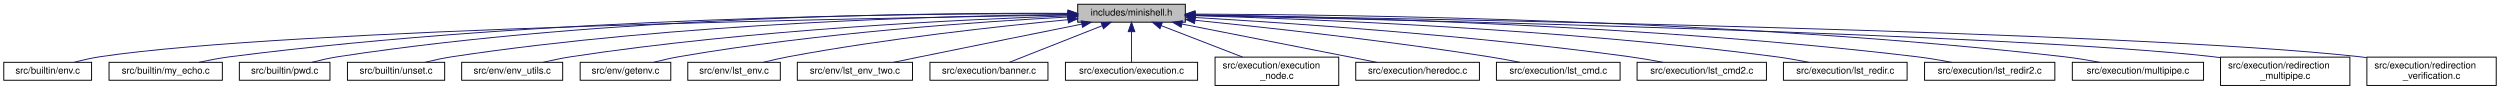
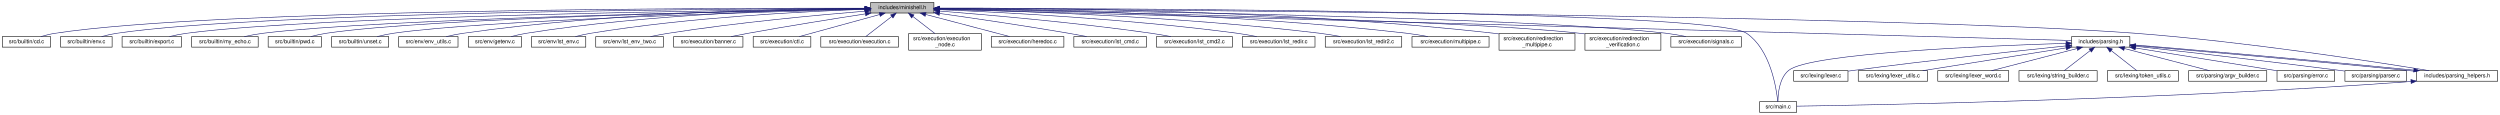
- <svg xmlns="http://www.w3.org/2000/svg" xmlns:xlink="http://www.w3.org/1999/xlink" width="2648pt" height="95pt" viewBox="0.00 0.00 2648.00 95.00">
-   <g id="graph0" class="graph" transform="scale(1 1) rotate(0) translate(4 91)">
+ <svg xmlns="http://www.w3.org/2000/svg" xmlns:xlink="http://www.w3.org/1999/xlink" width="4510pt" height="207pt" viewBox="0.00 0.00 4509.50 207.00">
+   <g id="graph0" class="graph" transform="scale(1 1) rotate(0) translate(4 203)">
    <g id="node1" class="node">
      <g id="a_node1">
        <a xlink:title=" ">
-           <polygon fill="#bfbfbf" stroke="black" points="1137.5,-67.5 1137.5,-86.5 1251.5,-86.5 1251.5,-67.5 1137.5,-67.5" />
-           <text text-anchor="middle" x="1194.5" y="-74.5" font-family="Helvetica,sans-Serif" font-size="10.00">includes/minishell.h</text>
+           <polygon fill="#bfbfbf" stroke="black" points="1566.5,-179.5 1566.5,-198.5 1680.5,-198.5 1680.5,-179.5 1566.5,-179.5" />
+           <text text-anchor="middle" x="1623.5" y="-186.5" font-family="Helvetica,sans-Serif" font-size="10.00">includes/minishell.h</text>
        </a>
      </g>
    </g>
    <g id="node2" class="node">
      <g id="a_node2">
-         <a xlink:href="env_8c.html" target="_top" xlink:title=" ">
-           <polygon fill="none" stroke="black" points="0,-6 0,-25 93,-25 93,-6 0,-6" />
-           <text text-anchor="middle" x="46.5" y="-13" font-family="Helvetica,sans-Serif" font-size="10.00">src/builtin/env.c</text>
+         <a xlink:href="cd_8c.html" target="_top" xlink:title=" ">
+           <polygon fill="none" stroke="black" points="0,-118 0,-137 87,-137 87,-118 0,-118" />
+           <text text-anchor="middle" x="43.5" y="-125" font-family="Helvetica,sans-Serif" font-size="10.00">src/builtin/cd.c</text>
        </a>
      </g>
    </g>
    <g id="edge1" class="edge">
-       <path fill="none" stroke="midnightblue" d="M1127.29,-75.1C921.47,-72.04 301.72,-60.55 102.5,-31 93.36,-29.64 83.56,-27.39 74.75,-25.06" />
-       <polygon fill="midnightblue" stroke="midnightblue" points="1127.31,-78.6 1137.36,-75.25 1127.41,-71.6 1127.31,-78.6" />
+       <path fill="none" stroke="midnightblue" d="M1556.15,-188.18C1299.58,-188.55 383.25,-186.69 95.5,-143 86.88,-141.69 77.66,-139.42 69.42,-137.06" />
+       <polygon fill="midnightblue" stroke="midnightblue" points="1556.45,-191.68 1566.44,-188.17 1556.43,-184.68 1556.45,-191.68" />
    </g>
    <g id="node3" class="node">
      <g id="a_node3">
-         <a xlink:href="my__echo_8c.html" target="_top" xlink:title=" ">
-           <polygon fill="none" stroke="black" points="111.5,-6 111.5,-25 231.5,-25 231.5,-6 111.5,-6" />
-           <text text-anchor="middle" x="171.5" y="-13" font-family="Helvetica,sans-Serif" font-size="10.00">src/builtin/my_echo.c</text>
+         <a xlink:href="env_8c.html" target="_top" xlink:title=" ">
+           <polygon fill="none" stroke="black" points="105,-118 105,-137 198,-137 198,-118 105,-118" />
+           <text text-anchor="middle" x="151.5" y="-125" font-family="Helvetica,sans-Serif" font-size="10.00">src/builtin/env.c</text>
        </a>
      </g>
    </g>
    <g id="edge2" class="edge">
-       <path fill="none" stroke="midnightblue" d="M1126.82,-76.51C970.2,-76.89 570.9,-73.23 240.5,-31 229.45,-29.59 217.54,-27.35 206.77,-25.05" />
-       <polygon fill="midnightblue" stroke="midnightblue" points="1127.24,-80.01 1137.23,-76.48 1127.22,-73.01 1127.24,-80.01" />
+       <path fill="none" stroke="midnightblue" d="M1556.22,-187.88C1311.87,-187.11 471.82,-181.68 206.5,-143 197.41,-141.68 187.67,-139.4 178.95,-137.04" />
+       <polygon fill="midnightblue" stroke="midnightblue" points="1556.36,-191.38 1566.37,-187.91 1556.38,-184.38 1556.36,-191.38" />
    </g>
    <g id="node4" class="node">
      <g id="a_node4">
-         <a xlink:href="pwd_8c.html" target="_top" xlink:title=" ">
-           <polygon fill="none" stroke="black" points="249.5,-6 249.5,-25 345.5,-25 345.5,-6 249.5,-6" />
-           <text text-anchor="middle" x="297.5" y="-13" font-family="Helvetica,sans-Serif" font-size="10.00">src/builtin/pwd.c</text>
+         <a xlink:href="export_8c.html" target="_top" xlink:title=" ">
+           <polygon fill="none" stroke="black" points="216,-118 216,-137 323,-137 323,-118 216,-118" />
+           <text text-anchor="middle" x="269.5" y="-125" font-family="Helvetica,sans-Serif" font-size="10.00">src/builtin/export.c</text>
        </a>
      </g>
    </g>
    <g id="edge3" class="edge">
-       <path fill="none" stroke="midnightblue" d="M1126.95,-76.84C983.69,-77.64 639.19,-74.41 354.5,-31 345.31,-29.6 335.46,-27.36 326.57,-25.06" />
-       <polygon fill="midnightblue" stroke="midnightblue" points="1127.35,-80.34 1137.32,-76.77 1127.3,-73.34 1127.35,-80.34" />
+       <path fill="none" stroke="midnightblue" d="M1556.16,-187.35C1326.15,-184.88 572.57,-174.52 332.5,-143 322.26,-141.66 311.25,-139.41 301.33,-137.07" />
+       <polygon fill="midnightblue" stroke="midnightblue" points="1556.36,-190.86 1566.39,-187.46 1556.43,-183.86 1556.36,-190.86" />
    </g>
    <g id="node5" class="node">
      <g id="a_node5">
-         <a xlink:href="unset_8c.html" target="_top" xlink:title=" ">
-           <polygon fill="none" stroke="black" points="364,-6 364,-25 467,-25 467,-6 364,-6" />
-           <text text-anchor="middle" x="415.5" y="-13" font-family="Helvetica,sans-Serif" font-size="10.00">src/builtin/unset.c</text>
+         <a xlink:href="my__echo_8c.html" target="_top" xlink:title=" ">
+           <polygon fill="none" stroke="black" points="341.5,-118 341.5,-137 461.5,-137 461.5,-118 341.5,-118" />
+           <text text-anchor="middle" x="401.5" y="-125" font-family="Helvetica,sans-Serif" font-size="10.00">src/builtin/my_echo.c</text>
        </a>
      </g>
    </g>
    <g id="edge4" class="edge">
-       <path fill="none" stroke="midnightblue" d="M1127.26,-75.7C999.53,-74.26 713.31,-66.9 475.5,-31 465.96,-29.56 455.72,-27.34 446.44,-25.07" />
-       <polygon fill="midnightblue" stroke="midnightblue" points="1127.25,-79.2 1137.29,-75.8 1127.32,-72.2 1127.25,-79.2" />
+       <path fill="none" stroke="midnightblue" d="M1556.28,-186.86C1342.93,-183.02 682.73,-169.25 470.5,-143 459.32,-141.62 447.27,-139.36 436.41,-137.03" />
+       <polygon fill="midnightblue" stroke="midnightblue" points="1556.33,-190.36 1566.39,-187.04 1556.46,-183.36 1556.33,-190.36" />
    </g>
    <g id="node6" class="node">
      <g id="a_node6">
-         <a xlink:href="env__utils_8c.html" target="_top" xlink:title=" ">
-           <polygon fill="none" stroke="black" points="485,-6 485,-25 592,-25 592,-6 485,-6" />
-           <text text-anchor="middle" x="538.5" y="-13" font-family="Helvetica,sans-Serif" font-size="10.00">src/env/env_utils.c</text>
+         <a xlink:href="pwd_8c.html" target="_top" xlink:title=" ">
+           <polygon fill="none" stroke="black" points="479.5,-118 479.5,-137 575.5,-137 575.5,-118 479.5,-118" />
+           <text text-anchor="middle" x="527.5" y="-125" font-family="Helvetica,sans-Serif" font-size="10.00">src/builtin/pwd.c</text>
        </a>
      </g>
    </g>
    <g id="edge5" class="edge">
-       <path fill="none" stroke="midnightblue" d="M1127.03,-74.18C1016.59,-70.47 790.61,-59.77 601.5,-31 591.62,-29.5 581,-27.29 571.34,-25.04" />
-       <polygon fill="midnightblue" stroke="midnightblue" points="1127.24,-77.69 1137.35,-74.52 1127.47,-70.69 1127.24,-77.69" />
+       <path fill="none" stroke="midnightblue" d="M1556.17,-186.89C1357.02,-183.33 773.02,-170.76 584.5,-143 575.21,-141.63 565.23,-139.37 556.26,-137.04" />
+       <polygon fill="midnightblue" stroke="midnightblue" points="1556.14,-190.39 1566.2,-187.07 1556.27,-183.39 1556.14,-190.39" />
    </g>
    <g id="node7" class="node">
      <g id="a_node7">
-         <a xlink:href="getenv_8c.html" target="_top" xlink:title=" ">
-           <polygon fill="none" stroke="black" points="610.5,-6 610.5,-25 706.5,-25 706.5,-6 610.5,-6" />
-           <text text-anchor="middle" x="658.5" y="-13" font-family="Helvetica,sans-Serif" font-size="10.00">src/env/getenv.c</text>
+         <a xlink:href="unset_8c.html" target="_top" xlink:title=" ">
+           <polygon fill="none" stroke="black" points="594,-118 594,-137 697,-137 697,-118 594,-118" />
+           <text text-anchor="middle" x="645.5" y="-125" font-family="Helvetica,sans-Serif" font-size="10.00">src/builtin/unset.c</text>
        </a>
      </g>
    </g>
    <g id="edge6" class="edge">
-       <path fill="none" stroke="midnightblue" d="M1127.22,-72.98C1034.14,-68.06 861.07,-56.2 715.5,-31 706.65,-29.47 697.14,-27.28 688.49,-25.06" />
-       <polygon fill="midnightblue" stroke="midnightblue" points="1127.18,-76.48 1137.35,-73.51 1127.54,-69.49 1127.18,-76.48" />
+       <path fill="none" stroke="midnightblue" d="M1556.28,-186.35C1373.44,-181.59 869.81,-166.67 705.5,-143 695.85,-141.61 685.48,-139.38 676.12,-137.07" />
+       <polygon fill="midnightblue" stroke="midnightblue" points="1556.22,-189.85 1566.3,-186.61 1556.4,-182.85 1556.22,-189.85" />
    </g>
    <g id="node8" class="node">
      <g id="a_node8">
-         <a xlink:href="lst__env_8c.html" target="_top" xlink:title=" ">
-           <polygon fill="none" stroke="black" points="724.5,-6 724.5,-25 822.5,-25 822.5,-6 724.5,-6" />
-           <text text-anchor="middle" x="773.5" y="-13" font-family="Helvetica,sans-Serif" font-size="10.00">src/env/lst_env.c</text>
+         <a xlink:href="env__utils_8c.html" target="_top" xlink:title=" ">
+           <polygon fill="none" stroke="black" points="715,-118 715,-137 822,-137 822,-118 715,-118" />
+           <text text-anchor="middle" x="768.5" y="-125" font-family="Helvetica,sans-Serif" font-size="10.00">src/env/env_utils.c</text>
        </a>
      </g>
    </g>
    <g id="edge7" class="edge">
-       <path fill="none" stroke="midnightblue" d="M1127.27,-70.14C1054.11,-63.18 933.91,-50.08 831.5,-31 822.72,-29.37 813.3,-27.19 804.65,-25.03" />
-       <polygon fill="midnightblue" stroke="midnightblue" points="1126.99,-73.62 1137.27,-71.08 1127.64,-66.66 1126.99,-73.62" />
+       <path fill="none" stroke="midnightblue" d="M1555.66,-188.01C1418.28,-187.17 1097.6,-180.9 831.5,-143 821.39,-141.56 810.51,-139.31 800.68,-137.01" />
+       <polygon fill="midnightblue" stroke="midnightblue" points="1556,-191.51 1566.02,-188.06 1556.04,-184.51 1556,-191.51" />
    </g>
    <g id="node9" class="node">
      <g id="a_node9">
-         <a xlink:href="lst__env__two_8c.html" target="_top" xlink:title=" ">
-           <polygon fill="none" stroke="black" points="840.5,-6 840.5,-25 962.5,-25 962.5,-6 840.5,-6" />
-           <text text-anchor="middle" x="901.5" y="-13" font-family="Helvetica,sans-Serif" font-size="10.00">src/env/lst_env_two.c</text>
+         <a xlink:href="getenv_8c.html" target="_top" xlink:title=" ">
+           <polygon fill="none" stroke="black" points="840.5,-118 840.5,-137 936.5,-137 936.5,-118 840.5,-118" />
+           <text text-anchor="middle" x="888.5" y="-125" font-family="Helvetica,sans-Serif" font-size="10.00">src/env/getenv.c</text>
        </a>
      </g>
    </g>
    <g id="edge8" class="edge">
-       <path fill="none" stroke="midnightblue" d="M1141.87,-65.46C1096.67,-56.39 1029.78,-42.92 971.5,-31 962.14,-29.09 952.07,-27.01 942.58,-25.05" />
-       <polygon fill="midnightblue" stroke="midnightblue" points="1141.24,-68.9 1151.74,-67.44 1142.62,-62.04 1141.24,-68.9" />
+       <path fill="none" stroke="midnightblue" d="M1556.08,-187.59C1433.69,-185.95 1167.1,-178.24 945.5,-143 936.42,-141.56 926.68,-139.34 917.87,-137.06" />
+       <polygon fill="midnightblue" stroke="midnightblue" points="1556.37,-191.1 1566.41,-187.72 1556.45,-184.1 1556.37,-191.1" />
    </g>
    <g id="node10" class="node">
      <g id="a_node10">
-         <a xlink:href="banner_8c.html" target="_top" xlink:title=" ">
-           <polygon fill="none" stroke="black" points="981,-6 981,-25 1106,-25 1106,-6 981,-6" />
-           <text text-anchor="middle" x="1043.5" y="-13" font-family="Helvetica,sans-Serif" font-size="10.00">src/execution/banner.c</text>
+         <a xlink:href="lst__env_8c.html" target="_top" xlink:title=" ">
+           <polygon fill="none" stroke="black" points="954.5,-118 954.5,-137 1052.5,-137 1052.5,-118 954.5,-118" />
+           <text text-anchor="middle" x="1003.5" y="-125" font-family="Helvetica,sans-Serif" font-size="10.00">src/env/lst_env.c</text>
        </a>
      </g>
    </g>
    <g id="edge9" class="edge">
-       <path fill="none" stroke="midnightblue" d="M1163.49,-63.78C1134.15,-52.22 1090.87,-35.16 1065.09,-25.01" />
-       <polygon fill="midnightblue" stroke="midnightblue" points="1162.28,-67.07 1172.87,-67.48 1164.84,-60.55 1162.28,-67.07" />
+       <path fill="none" stroke="midnightblue" d="M1556.27,-186.2C1450.4,-182.56 1238.65,-172.03 1061.5,-143 1052.38,-141.51 1042.6,-139.3 1033.71,-137.05" />
+       <polygon fill="midnightblue" stroke="midnightblue" points="1556.38,-189.71 1566.49,-186.54 1556.61,-182.71 1556.38,-189.71" />
    </g>
    <g id="node11" class="node">
      <g id="a_node11">
-         <a xlink:href="execution_8c.html" target="_top" xlink:title=" ">
-           <polygon fill="none" stroke="black" points="1124.5,-6 1124.5,-25 1264.5,-25 1264.5,-6 1124.5,-6" />
-           <text text-anchor="middle" x="1194.5" y="-13" font-family="Helvetica,sans-Serif" font-size="10.00">src/execution/execution.c</text>
+         <a xlink:href="lst__env__two_8c.html" target="_top" xlink:title=" ">
+           <polygon fill="none" stroke="black" points="1070.5,-118 1070.5,-137 1192.5,-137 1192.5,-118 1070.5,-118" />
+           <text text-anchor="middle" x="1131.5" y="-125" font-family="Helvetica,sans-Serif" font-size="10.00">src/env/lst_env_two.c</text>
        </a>
      </g>
    </g>
    <g id="edge10" class="edge">
-       <path fill="none" stroke="midnightblue" d="M1194.5,-57.32C1194.5,-46.5 1194.5,-33.4 1194.5,-25.01" />
-       <polygon fill="midnightblue" stroke="midnightblue" points="1191,-57.48 1194.5,-67.48 1198,-57.48 1191,-57.48" />
+       <path fill="none" stroke="midnightblue" d="M1556.16,-182.87C1472.64,-176.03 1326.06,-162.49 1201.5,-143 1190.96,-141.35 1179.6,-139.17 1169.16,-137.01" />
+       <polygon fill="midnightblue" stroke="midnightblue" points="1556.02,-186.37 1566.27,-183.69 1556.59,-179.39 1556.02,-186.37" />
    </g>
    <g id="node12" class="node">
      <g id="a_node12">
-         <a xlink:href="execution__node_8c.html" target="_top" xlink:title=" ">
-           <polygon fill="none" stroke="black" points="1283,-0.5 1283,-30.5 1414,-30.5 1414,-0.5 1283,-0.5" />
-           <text text-anchor="start" x="1291" y="-18.5" font-family="Helvetica,sans-Serif" font-size="10.00">src/execution/execution</text>
-           <text text-anchor="middle" x="1348.5" y="-7.5" font-family="Helvetica,sans-Serif" font-size="10.00">_node.c</text>
+         <a xlink:href="banner_8c.html" target="_top" xlink:title=" ">
+           <polygon fill="none" stroke="black" points="1211,-118 1211,-137 1336,-137 1336,-118 1211,-118" />
+           <text text-anchor="middle" x="1273.5" y="-125" font-family="Helvetica,sans-Serif" font-size="10.00">src/execution/banner.c</text>
        </a>
      </g>
    </g>
    <g id="edge11" class="edge">
-       <path fill="none" stroke="midnightblue" d="M1225.95,-63.85C1250.97,-54.18 1286,-40.65 1312.21,-30.52" />
-       <polygon fill="midnightblue" stroke="midnightblue" points="1224.63,-60.61 1216.56,-67.48 1227.15,-67.14 1224.63,-60.61" />
+       <path fill="none" stroke="midnightblue" d="M1556.74,-177.93C1500.35,-169.24 1417.51,-156.07 1345.5,-143 1335.46,-141.18 1324.67,-139.08 1314.57,-137.05" />
+       <polygon fill="midnightblue" stroke="midnightblue" points="1556.54,-181.44 1566.95,-179.5 1557.6,-174.52 1556.54,-181.44" />
    </g>
    <g id="node13" class="node">
      <g id="a_node13">
-         <a xlink:href="heredoc_8c.html" target="_top" xlink:title=" ">
-           <polygon fill="none" stroke="black" points="1432,-6 1432,-25 1563,-25 1563,-6 1432,-6" />
-           <text text-anchor="middle" x="1497.5" y="-13" font-family="Helvetica,sans-Serif" font-size="10.00">src/execution/heredoc.c</text>
+         <a xlink:href="ctl_8c.html" target="_top" xlink:title=" ">
+           <polygon fill="none" stroke="black" points="1354.5,-118 1354.5,-137 1458.5,-137 1458.5,-118 1354.5,-118" />
+           <text text-anchor="middle" x="1406.5" y="-125" font-family="Helvetica,sans-Serif" font-size="10.00">src/execution/ctl.c</text>
        </a>
      </g>
    </g>
    <g id="edge12" class="edge">
-       <path fill="none" stroke="midnightblue" d="M1247.74,-65.55C1306.44,-54.02 1399.76,-35.69 1454.17,-25.01" />
-       <polygon fill="midnightblue" stroke="midnightblue" points="1247.05,-62.11 1237.91,-67.48 1248.4,-68.98 1247.05,-62.11" />
+       <path fill="none" stroke="midnightblue" d="M1582.73,-176.82C1540.58,-165.26 1475.7,-147.47 1437.53,-137.01" />
+       <polygon fill="midnightblue" stroke="midnightblue" points="1581.84,-180.21 1592.41,-179.48 1583.69,-173.46 1581.84,-180.21" />
    </g>
    <g id="node14" class="node">
      <g id="a_node14">
-         <a xlink:href="lst__cmd_8c.html" target="_top" xlink:title=" ">
-           <polygon fill="none" stroke="black" points="1581,-6 1581,-25 1712,-25 1712,-6 1581,-6" />
-           <text text-anchor="middle" x="1646.5" y="-13" font-family="Helvetica,sans-Serif" font-size="10.00">src/execution/lst_cmd.c</text>
+         <a xlink:href="execution_8c.html" target="_top" xlink:title=" ">
+           <polygon fill="none" stroke="black" points="1476.5,-118 1476.5,-137 1616.5,-137 1616.5,-118 1476.5,-118" />
+           <text text-anchor="middle" x="1546.5" y="-125" font-family="Helvetica,sans-Serif" font-size="10.00">src/execution/execution.c</text>
        </a>
      </g>
    </g>
    <g id="edge13" class="edge">
-       <path fill="none" stroke="midnightblue" d="M1262.03,-69.5C1337.81,-61.86 1464.32,-48.01 1572.5,-31 1583.36,-29.29 1595.06,-27.14 1605.89,-25.03" />
-       <polygon fill="midnightblue" stroke="midnightblue" points="1261.28,-66.06 1251.68,-70.54 1261.98,-73.03 1261.28,-66.06" />
+       <path fill="none" stroke="midnightblue" d="M1604.47,-173.29C1589.7,-161.88 1569.74,-146.46 1557.51,-137.01" />
+       <polygon fill="midnightblue" stroke="midnightblue" points="1602.41,-176.13 1612.47,-179.48 1606.69,-170.59 1602.41,-176.13" />
    </g>
    <g id="node15" class="node">
      <g id="a_node15">
-         <a xlink:href="lst__cmd2_8c.html" target="_top" xlink:title=" ">
-           <polygon fill="none" stroke="black" points="1730,-6 1730,-25 1867,-25 1867,-6 1730,-6" />
-           <text text-anchor="middle" x="1798.5" y="-13" font-family="Helvetica,sans-Serif" font-size="10.00">src/execution/lst_cmd2.c</text>
+         <a xlink:href="execution__node_8c.html" target="_top" xlink:title=" ">
+           <polygon fill="none" stroke="black" points="1635,-112.5 1635,-142.5 1766,-142.5 1766,-112.5 1635,-112.5" />
+           <text text-anchor="start" x="1643" y="-130.5" font-family="Helvetica,sans-Serif" font-size="10.00">src/execution/execution</text>
+           <text text-anchor="middle" x="1700.5" y="-119.5" font-family="Helvetica,sans-Serif" font-size="10.00">_node.c</text>
        </a>
      </g>
    </g>
    <g id="edge14" class="edge">
-       <path fill="none" stroke="midnightblue" d="M1261.64,-72.44C1362.02,-66.64 1557.01,-53.45 1721.5,-31 1733.23,-29.4 1745.87,-27.21 1757.47,-25.02" />
-       <polygon fill="midnightblue" stroke="midnightblue" points="1261.42,-68.95 1251.64,-73.02 1261.82,-75.94 1261.42,-68.95" />
+       <path fill="none" stroke="midnightblue" d="M1642.66,-173.2C1654.8,-163.81 1670.41,-151.75 1682.35,-142.52" />
+       <polygon fill="midnightblue" stroke="midnightblue" points="1640.31,-170.59 1634.53,-179.48 1644.59,-176.13 1640.31,-170.59" />
    </g>
    <g id="node16" class="node">
      <g id="a_node16">
-         <a xlink:href="lst__redir_8c.html" target="_top" xlink:title=" ">
-           <polygon fill="none" stroke="black" points="1885,-6 1885,-25 2016,-25 2016,-6 1885,-6" />
-           <text text-anchor="middle" x="1950.5" y="-13" font-family="Helvetica,sans-Serif" font-size="10.00">src/execution/lst_redir.c</text>
+         <a xlink:href="heredoc_8c.html" target="_top" xlink:title=" ">
+           <polygon fill="none" stroke="black" points="1784,-118 1784,-137 1915,-137 1915,-118 1784,-118" />
+           <text text-anchor="middle" x="1849.5" y="-125" font-family="Helvetica,sans-Serif" font-size="10.00">src/execution/heredoc.c</text>
        </a>
      </g>
    </g>
    <g id="edge15" class="edge">
-       <path fill="none" stroke="midnightblue" d="M1261.77,-74.41C1384.43,-70.87 1652.47,-60.22 1876.5,-31 1888.05,-29.49 1900.52,-27.28 1911.86,-25.04" />
-       <polygon fill="midnightblue" stroke="midnightblue" points="1261.67,-70.91 1251.77,-74.69 1261.87,-77.9 1261.67,-70.91" />
+       <path fill="none" stroke="midnightblue" d="M1665.68,-176.9C1709.57,-165.34 1777.35,-147.5 1817.18,-137.01" />
+       <polygon fill="midnightblue" stroke="midnightblue" points="1664.66,-173.54 1655.88,-179.48 1666.44,-180.31 1664.66,-173.54" />
    </g>
    <g id="node17" class="node">
      <g id="a_node17">
-         <a xlink:href="lst__redir2_8c.html" target="_top" xlink:title=" ">
-           <polygon fill="none" stroke="black" points="2034.5,-6 2034.5,-25 2172.5,-25 2172.5,-6 2034.5,-6" />
-           <text text-anchor="middle" x="2103.5" y="-13" font-family="Helvetica,sans-Serif" font-size="10.00">src/execution/lst_redir2.c</text>
+         <a xlink:href="lst__cmd_8c.html" target="_top" xlink:title=" ">
+           <polygon fill="none" stroke="black" points="1933,-118 1933,-137 2064,-137 2064,-118 1933,-118" />
+           <text text-anchor="middle" x="1998.5" y="-125" font-family="Helvetica,sans-Serif" font-size="10.00">src/execution/lst_cmd.c</text>
        </a>
      </g>
    </g>
    <g id="edge16" class="edge">
-       <path fill="none" stroke="midnightblue" d="M1261.92,-75.31C1403.74,-73.2 1743.13,-64.75 2025.5,-31 2037.81,-29.53 2051.1,-27.3 2063.17,-25.03" />
-       <polygon fill="midnightblue" stroke="midnightblue" points="1261.59,-71.81 1251.64,-75.45 1261.69,-78.81 1261.59,-71.81" />
+       <path fill="none" stroke="midnightblue" d="M1690.81,-178.73C1751.7,-170.15 1843.76,-156.68 1923.5,-143 1934.09,-141.18 1945.48,-139.06 1956.12,-137.02" />
+       <polygon fill="midnightblue" stroke="midnightblue" points="1689.98,-175.31 1680.57,-180.17 1690.96,-182.24 1689.98,-175.31" />
    </g>
    <g id="node18" class="node">
      <g id="a_node18">
-         <a xlink:href="multipipe_8c.html" target="_top" xlink:title=" ">
-           <polygon fill="none" stroke="black" points="2191,-6 2191,-25 2330,-25 2330,-6 2191,-6" />
-           <text text-anchor="middle" x="2260.5" y="-13" font-family="Helvetica,sans-Serif" font-size="10.00">src/execution/multipipe.c</text>
+         <a xlink:href="lst__cmd2_8c.html" target="_top" xlink:title=" ">
+           <polygon fill="none" stroke="black" points="2082,-118 2082,-137 2219,-137 2219,-118 2082,-118" />
+           <text text-anchor="middle" x="2150.5" y="-125" font-family="Helvetica,sans-Serif" font-size="10.00">src/execution/lst_cmd2.c</text>
        </a>
      </g>
    </g>
    <g id="edge17" class="edge">
-       <path fill="none" stroke="midnightblue" d="M1261.91,-76.08C1421.98,-75.58 1837.34,-70.25 2181.5,-31 2194.11,-29.56 2207.73,-27.31 2220.06,-25.01" />
-       <polygon fill="midnightblue" stroke="midnightblue" points="1261.73,-72.58 1251.74,-76.1 1261.75,-79.58 1261.73,-72.58" />
+       <path fill="none" stroke="midnightblue" d="M1690.86,-183.02C1778.87,-176.11 1937.66,-162.26 2072.5,-143 2084.09,-141.34 2096.58,-139.19 2108.1,-137.05" />
+       <polygon fill="midnightblue" stroke="midnightblue" points="1690.44,-179.54 1680.74,-183.81 1690.98,-186.52 1690.44,-179.54" />
    </g>
    <g id="node19" class="node">
      <g id="a_node19">
-         <a xlink:href="redirection__multipipe_8c.html" target="_top" xlink:title=" ">
-           <polygon fill="none" stroke="black" points="2348,-0.5 2348,-30.5 2485,-30.5 2485,-0.5 2348,-0.5" />
-           <text text-anchor="start" x="2356" y="-18.5" font-family="Helvetica,sans-Serif" font-size="10.00">src/execution/redirection</text>
-           <text text-anchor="middle" x="2416.5" y="-7.5" font-family="Helvetica,sans-Serif" font-size="10.00">_multipipe.c</text>
+         <a xlink:href="lst__redir_8c.html" target="_top" xlink:title=" ">
+           <polygon fill="none" stroke="black" points="2237,-118 2237,-137 2368,-137 2368,-118 2237,-118" />
+           <text text-anchor="middle" x="2302.5" y="-125" font-family="Helvetica,sans-Serif" font-size="10.00">src/execution/lst_redir.c</text>
        </a>
      </g>
    </g>
    <g id="edge18" class="edge">
-       <path fill="none" stroke="midnightblue" d="M1261.6,-74.66C1473.79,-70.21 2128.6,-54.87 2339.5,-31 2342.2,-30.69 2344.95,-30.35 2347.73,-29.97" />
-       <polygon fill="midnightblue" stroke="midnightblue" points="1261.46,-71.16 1251.54,-74.87 1261.61,-78.16 1261.46,-71.16" />
+       <path fill="none" stroke="midnightblue" d="M1690.9,-185.55C1802.77,-180.9 2033.69,-168.86 2227.5,-143 2239.07,-141.46 2251.55,-139.26 2262.94,-137.04" />
+       <polygon fill="midnightblue" stroke="midnightblue" points="1690.62,-182.05 1680.77,-185.96 1690.91,-189.05 1690.62,-182.05" />
    </g>
    <g id="node20" class="node">
      <g id="a_node20">
+         <a xlink:href="lst__redir2_8c.html" target="_top" xlink:title=" ">
+           <polygon fill="none" stroke="black" points="2386.5,-118 2386.5,-137 2524.5,-137 2524.5,-118 2386.5,-118" />
+           <text text-anchor="middle" x="2455.5" y="-125" font-family="Helvetica,sans-Serif" font-size="10.00">src/execution/lst_redir2.c</text>
+         </a>
+       </g>
+     </g>
+     <g id="edge19" class="edge">
+       <path fill="none" stroke="midnightblue" d="M1691.23,-186.72C1823.43,-183.6 2124.92,-173.49 2376.5,-143 2388.82,-141.51 2402.12,-139.3 2414.23,-137.05" />
+       <polygon fill="midnightblue" stroke="midnightblue" points="1690.78,-183.22 1680.86,-186.95 1690.94,-190.22 1690.78,-183.22" />
+     </g>
+     <g id="node21" class="node">
+       <g id="a_node21">
+         <a xlink:href="multipipe_8c.html" target="_top" xlink:title=" ">
+           <polygon fill="none" stroke="black" points="2543,-118 2543,-137 2682,-137 2682,-118 2543,-118" />
+           <text text-anchor="middle" x="2612.5" y="-125" font-family="Helvetica,sans-Serif" font-size="10.00">src/execution/multipipe.c</text>
+         </a>
+       </g>
+     </g>
+     <g id="edge20" class="edge">
+       <path fill="none" stroke="midnightblue" d="M1690.74,-187.71C1841.87,-186.39 2219.78,-179.39 2533.5,-143 2545.97,-141.55 2559.43,-139.33 2571.65,-137.06" />
+       <polygon fill="midnightblue" stroke="midnightblue" points="1690.65,-184.21 1680.68,-187.79 1690.71,-191.21 1690.65,-184.21" />
+     </g>
+     <g id="node22" class="node">
+       <g id="a_node22">
+         <a xlink:href="redirection__multipipe_8c.html" target="_top" xlink:title=" ">
+           <polygon fill="none" stroke="black" points="2700,-112.5 2700,-142.5 2837,-142.5 2837,-112.5 2700,-112.5" />
+           <text text-anchor="start" x="2708" y="-130.5" font-family="Helvetica,sans-Serif" font-size="10.00">src/execution/redirection</text>
+           <text text-anchor="middle" x="2768.5" y="-119.5" font-family="Helvetica,sans-Serif" font-size="10.00">_multipipe.c</text>
+         </a>
+       </g>
+     </g>
+     <g id="edge21" class="edge">
+       <path fill="none" stroke="midnightblue" d="M1690.92,-188.46C1859.81,-188.9 2314.49,-185.66 2690.5,-143 2693.51,-142.66 2696.58,-142.27 2699.68,-141.84" />
+       <polygon fill="midnightblue" stroke="midnightblue" points="1690.7,-184.96 1680.69,-188.43 1690.68,-191.96 1690.7,-184.96" />
+     </g>
+     <g id="node23" class="node">
+       <g id="a_node23">
        <a xlink:href="redirection__verification_8c.html" target="_top" xlink:title=" ">
-           <polygon fill="none" stroke="black" points="2503,-0.5 2503,-30.5 2640,-30.5 2640,-0.5 2503,-0.5" />
-           <text text-anchor="start" x="2511" y="-18.5" font-family="Helvetica,sans-Serif" font-size="10.00">src/execution/redirection</text>
-           <text text-anchor="middle" x="2571.5" y="-7.5" font-family="Helvetica,sans-Serif" font-size="10.00">_verification.c</text>
-         </a>
-       </g>
-     </g>
-     <g id="edge19" class="edge">
-       <path fill="none" stroke="midnightblue" d="M1261.87,-75.02C1492.88,-71.44 2252.03,-57.87 2494.5,-31 2497.2,-30.7 2499.96,-30.36 2502.73,-29.98" />
-       <polygon fill="midnightblue" stroke="midnightblue" points="1261.54,-71.52 1251.59,-75.18 1261.65,-78.52 1261.54,-71.52" />
+           <polygon fill="none" stroke="black" points="2855,-112.5 2855,-142.5 2992,-142.5 2992,-112.5 2855,-112.5" />
+           <text text-anchor="start" x="2863" y="-130.5" font-family="Helvetica,sans-Serif" font-size="10.00">src/execution/redirection</text>
+           <text text-anchor="middle" x="2923.5" y="-119.5" font-family="Helvetica,sans-Serif" font-size="10.00">_verification.c</text>
+         </a>
+       </g>
+     </g>
+     <g id="edge22" class="edge">
+       <path fill="none" stroke="midnightblue" d="M1690.91,-186.82C1912.78,-182.75 2618.97,-168.09 2845.5,-143 2848.51,-142.67 2851.58,-142.28 2854.68,-141.86" />
+       <polygon fill="midnightblue" stroke="midnightblue" points="1690.65,-183.33 1680.72,-187.01 1690.78,-190.33 1690.65,-183.33" />
+     </g>
+     <g id="node24" class="node">
+       <g id="a_node24">
+         <a xlink:href="signals_8c.html" target="_top" xlink:title=" ">
+           <polygon fill="none" stroke="black" points="3010,-118 3010,-137 3137,-137 3137,-118 3010,-118" />
+           <text text-anchor="middle" x="3073.5" y="-125" font-family="Helvetica,sans-Serif" font-size="10.00">src/execution/signals.c</text>
+         </a>
+       </g>
+     </g>
+     <g id="edge23" class="edge">
+       <path fill="none" stroke="midnightblue" d="M1690.84,-187.28C1930.76,-184.5 2743.21,-173.02 3001.5,-143 3013.15,-141.65 3025.73,-139.39 3037.06,-137.06" />
+       <polygon fill="midnightblue" stroke="midnightblue" points="1690.48,-183.79 1680.52,-187.4 1690.56,-190.79 1690.48,-183.79" />
+     </g>
+     <g id="node25" class="node">
+       <g id="a_node25">
+         <a xlink:href="main_8c.html" target="_top" xlink:title=" ">
+           <polygon fill="none" stroke="black" points="3170,-0.5 3170,-19.5 3237,-19.5 3237,-0.5 3170,-0.5" />
+           <text text-anchor="middle" x="3203.5" y="-7.5" font-family="Helvetica,sans-Serif" font-size="10.00">src/main.c</text>
+         </a>
+       </g>
+     </g>
+     <g id="edge24" class="edge">
+       <path fill="none" stroke="midnightblue" d="M1690.83,-188.01C1977.63,-187.82 3085.56,-184.37 3146.5,-143 3189.67,-113.7 3200.34,-44.26 3202.81,-19.75" />
+       <polygon fill="midnightblue" stroke="midnightblue" points="1690.57,-184.51 1680.58,-188.02 1690.58,-191.51 1690.57,-184.51" />
+     </g>
+     <g id="node26" class="node">
+       <g id="a_node26">
+         <a xlink:href="parsing_8h.html" target="_top" xlink:title=" ">
+           <polygon fill="none" stroke="black" points="3733,-118 3733,-137 3838,-137 3838,-118 3733,-118" />
+           <text text-anchor="middle" x="3785.5" y="-125" font-family="Helvetica,sans-Serif" font-size="10.00">includes/parsing.h</text>
+         </a>
+       </g>
+     </g>
+     <g id="edge25" class="edge">
+       <path fill="none" stroke="midnightblue" d="M1691.06,-186.14C2018.97,-177.12 3440.62,-137.99 3732.86,-129.95" />
+       <polygon fill="midnightblue" stroke="midnightblue" points="1690.67,-182.65 1680.77,-186.42 1690.86,-189.65 1690.67,-182.65" />
+     </g>
+     <g id="node35" class="node">
+       <g id="a_node35">
+         <a xlink:href="parsing__helpers_8h.html" target="_top" xlink:title=" ">
+           <polygon fill="none" stroke="black" points="4355.5,-56.5 4355.5,-75.5 4501.5,-75.5 4501.5,-56.5 4355.5,-56.5" />
+           <text text-anchor="middle" x="4428.5" y="-63.5" font-family="Helvetica,sans-Serif" font-size="10.00">includes/parsing_helpers.h</text>
+         </a>
+       </g>
+     </g>
+     <g id="edge38" class="edge">
+       <path fill="none" stroke="midnightblue" d="M1690.91,-187.64C2014.72,-185.73 3412.73,-175.74 3847.5,-143 4044.55,-128.16 4277.08,-92.08 4377.79,-75.54" />
+       <polygon fill="midnightblue" stroke="midnightblue" points="1690.72,-184.14 1680.74,-187.69 1690.76,-191.14 1690.72,-184.14" />
+     </g>
+     <g id="edge31" class="edge">
+       <path fill="none" stroke="midnightblue" d="M3722.91,-124.81C3584.27,-120.52 3260.5,-107.23 3222.5,-76 3205.61,-62.12 3203.23,-34.09 3203.2,-19.81" />
+       <polygon fill="midnightblue" stroke="midnightblue" points="3722.86,-128.31 3732.97,-125.12 3723.08,-121.31 3722.86,-128.31" />
+     </g>
+     <g id="node27" class="node">
+       <g id="a_node27">
+         <a xlink:href="lexer_8c.html" target="_top" xlink:title=" ">
+           <polygon fill="none" stroke="black" points="3231.5,-56.5 3231.5,-75.5 3329.5,-75.5 3329.5,-56.5 3231.5,-56.5" />
+           <text text-anchor="middle" x="3280.5" y="-63.5" font-family="Helvetica,sans-Serif" font-size="10.00">src/lexing/lexer.c</text>
+         </a>
+       </g>
+     </g>
+     <g id="edge26" class="edge">
+       <path fill="none" stroke="midnightblue" d="M3722.73,-120.16C3636.32,-111.27 3475.9,-94.12 3339.5,-76 3336.32,-75.58 3333.04,-75.12 3329.74,-74.66" />
+       <polygon fill="midnightblue" stroke="midnightblue" points="3722.59,-123.67 3732.9,-121.21 3723.31,-116.71 3722.59,-123.67" />
+     </g>
+     <g id="node28" class="node">
+       <g id="a_node28">
+         <a xlink:href="lexer__utils_8c.html" target="_top" xlink:title=" ">
+           <polygon fill="none" stroke="black" points="3348,-56.5 3348,-75.5 3473,-75.5 3473,-56.5 3348,-56.5" />
+           <text text-anchor="middle" x="3410.5" y="-63.5" font-family="Helvetica,sans-Serif" font-size="10.00">src/lexing/lexer_utils.c</text>
+         </a>
+       </g>
+     </g>
+     <g id="edge27" class="edge">
+       <path fill="none" stroke="midnightblue" d="M3723.06,-116.59C3650.69,-105.11 3532.63,-86.38 3464.2,-75.52" />
+       <polygon fill="midnightblue" stroke="midnightblue" points="3722.54,-120.05 3732.96,-118.16 3723.64,-113.14 3722.54,-120.05" />
+     </g>
+     <g id="node29" class="node">
+       <g id="a_node29">
+         <a xlink:href="lexer__word_8c.html" target="_top" xlink:title=" ">
+           <polygon fill="none" stroke="black" points="3491.5,-56.5 3491.5,-75.5 3619.5,-75.5 3619.5,-56.5 3491.5,-56.5" />
+           <text text-anchor="middle" x="3555.5" y="-63.5" font-family="Helvetica,sans-Serif" font-size="10.00">src/lexing/lexer_word.c</text>
+         </a>
+       </g>
+     </g>
+     <g id="edge28" class="edge">
+       <path fill="none" stroke="midnightblue" d="M3742.86,-115.47C3698.2,-103.91 3629.01,-86.02 3588.39,-75.51" />
+       <polygon fill="midnightblue" stroke="midnightblue" points="3741.99,-118.86 3752.55,-117.98 3743.74,-112.08 3741.99,-118.86" />
+     </g>
+     <g id="node30" class="node">
+       <g id="a_node30">
+         <a xlink:href="string__builder_8c.html" target="_top" xlink:title=" ">
+           <polygon fill="none" stroke="black" points="3638,-56.5 3638,-75.5 3779,-75.5 3779,-56.5 3638,-56.5" />
+           <text text-anchor="middle" x="3708.5" y="-63.5" font-family="Helvetica,sans-Serif" font-size="10.00">src/lexing/string_builder.c</text>
+         </a>
+       </g>
+     </g>
+     <g id="edge29" class="edge">
+       <path fill="none" stroke="midnightblue" d="M3766.47,-111.79C3751.7,-100.38 3731.74,-84.96 3719.51,-75.51" />
+       <polygon fill="midnightblue" stroke="midnightblue" points="3764.41,-114.63 3774.47,-117.98 3768.69,-109.09 3764.41,-114.63" />
+     </g>
+     <g id="node31" class="node">
+       <g id="a_node31">
+         <a xlink:href="token__utils_8c.html" target="_top" xlink:title=" ">
+           <polygon fill="none" stroke="black" points="3797.5,-56.5 3797.5,-75.5 3925.5,-75.5 3925.5,-56.5 3797.5,-56.5" />
+           <text text-anchor="middle" x="3861.5" y="-63.5" font-family="Helvetica,sans-Serif" font-size="10.00">src/lexing/token_utils.c</text>
+         </a>
+       </g>
+     </g>
+     <g id="edge30" class="edge">
+       <path fill="none" stroke="midnightblue" d="M3804.28,-111.79C3818.86,-100.38 3838.56,-84.96 3850.63,-75.51" />
+       <polygon fill="midnightblue" stroke="midnightblue" points="3802.11,-109.05 3796.39,-117.98 3806.42,-114.57 3802.11,-109.05" />
+     </g>
+     <g id="node32" class="node">
+       <g id="a_node32">
+         <a xlink:href="argv__builder_8c.html" target="_top" xlink:title=" ">
+           <polygon fill="none" stroke="black" points="3944,-56.5 3944,-75.5 4085,-75.5 4085,-56.5 3944,-56.5" />
+           <text text-anchor="middle" x="4014.5" y="-63.5" font-family="Helvetica,sans-Serif" font-size="10.00">src/parsing/argv_builder.c</text>
+         </a>
+       </g>
+     </g>
+     <g id="edge32" class="edge">
+       <path fill="none" stroke="midnightblue" d="M3828.24,-115.4C3872.71,-103.84 3941.39,-86 3981.75,-75.51" />
+       <polygon fill="midnightblue" stroke="midnightblue" points="3827.11,-112.07 3818.31,-117.98 3828.87,-118.85 3827.11,-112.07" />
+     </g>
+     <g id="node33" class="node">
+       <g id="a_node33">
+         <a xlink:href="error_8c.html" target="_top" xlink:title=" ">
+           <polygon fill="none" stroke="black" points="4103.5,-56.5 4103.5,-75.5 4207.5,-75.5 4207.5,-56.5 4103.5,-56.5" />
+           <text text-anchor="middle" x="4155.5" y="-63.5" font-family="Helvetica,sans-Serif" font-size="10.00">src/parsing/error.c</text>
+         </a>
+       </g>
+     </g>
+     <g id="edge33" class="edge">
+       <path fill="none" stroke="midnightblue" d="M3848.38,-116.39C3920.19,-104.84 4036.37,-86.16 4103.36,-75.38" />
+       <polygon fill="midnightblue" stroke="midnightblue" points="3847.44,-112.99 3838.12,-118.04 3848.55,-119.91 3847.44,-112.99" />
+     </g>
+     <g id="node34" class="node">
+       <g id="a_node34">
+         <a xlink:href="parser_8c.html" target="_top" xlink:title=" ">
+           <polygon fill="none" stroke="black" points="4226,-56.5 4226,-75.5 4337,-75.5 4337,-56.5 4226,-56.5" />
+           <text text-anchor="middle" x="4281.5" y="-63.5" font-family="Helvetica,sans-Serif" font-size="10.00">src/parsing/parser.c</text>
+         </a>
+       </g>
+     </g>
+     <g id="edge34" class="edge">
+       <path fill="none" stroke="midnightblue" d="M3848.43,-119.54C3932.42,-110.17 4085.76,-92.71 4216.5,-76 4219.55,-75.61 4222.68,-75.2 4225.84,-74.78" />
+       <polygon fill="midnightblue" stroke="midnightblue" points="3847.84,-116.09 3838.29,-120.68 3848.62,-123.05 3847.84,-116.09" />
+     </g>
+     <g id="edge35" class="edge">
+       <path fill="none" stroke="midnightblue" d="M3848.46,-120.75C3951.02,-111.8 4160.17,-93.71 4337.5,-76 4343.2,-75.43 4349.12,-74.82 4355.09,-74.19" />
+       <polygon fill="midnightblue" stroke="midnightblue" points="3847.93,-117.28 3838.28,-121.64 3848.54,-124.26 3847.93,-117.28" />
+     </g>
+     <g id="edge36" class="edge">
+       <path fill="none" stroke="midnightblue" d="M4345.06,-55.95C3900.77,-23.26 3373.95,-13.54 3237.21,-11.47" />
+       <polygon fill="midnightblue" stroke="midnightblue" points="4344.97,-59.45 4355.21,-56.7 4345.49,-52.47 4344.97,-59.45" />
+     </g>
+     <g id="edge37" class="edge">
+       <path fill="none" stroke="midnightblue" d="M4350.24,-76.52C4157.81,-95.64 3937.27,-114.52 3838.19,-122.52" />
+       <polygon fill="midnightblue" stroke="midnightblue" points="4350.64,-80 4360.25,-75.52 4349.95,-73.03 4350.64,-80" />
    </g>
  </g>
</svg>
